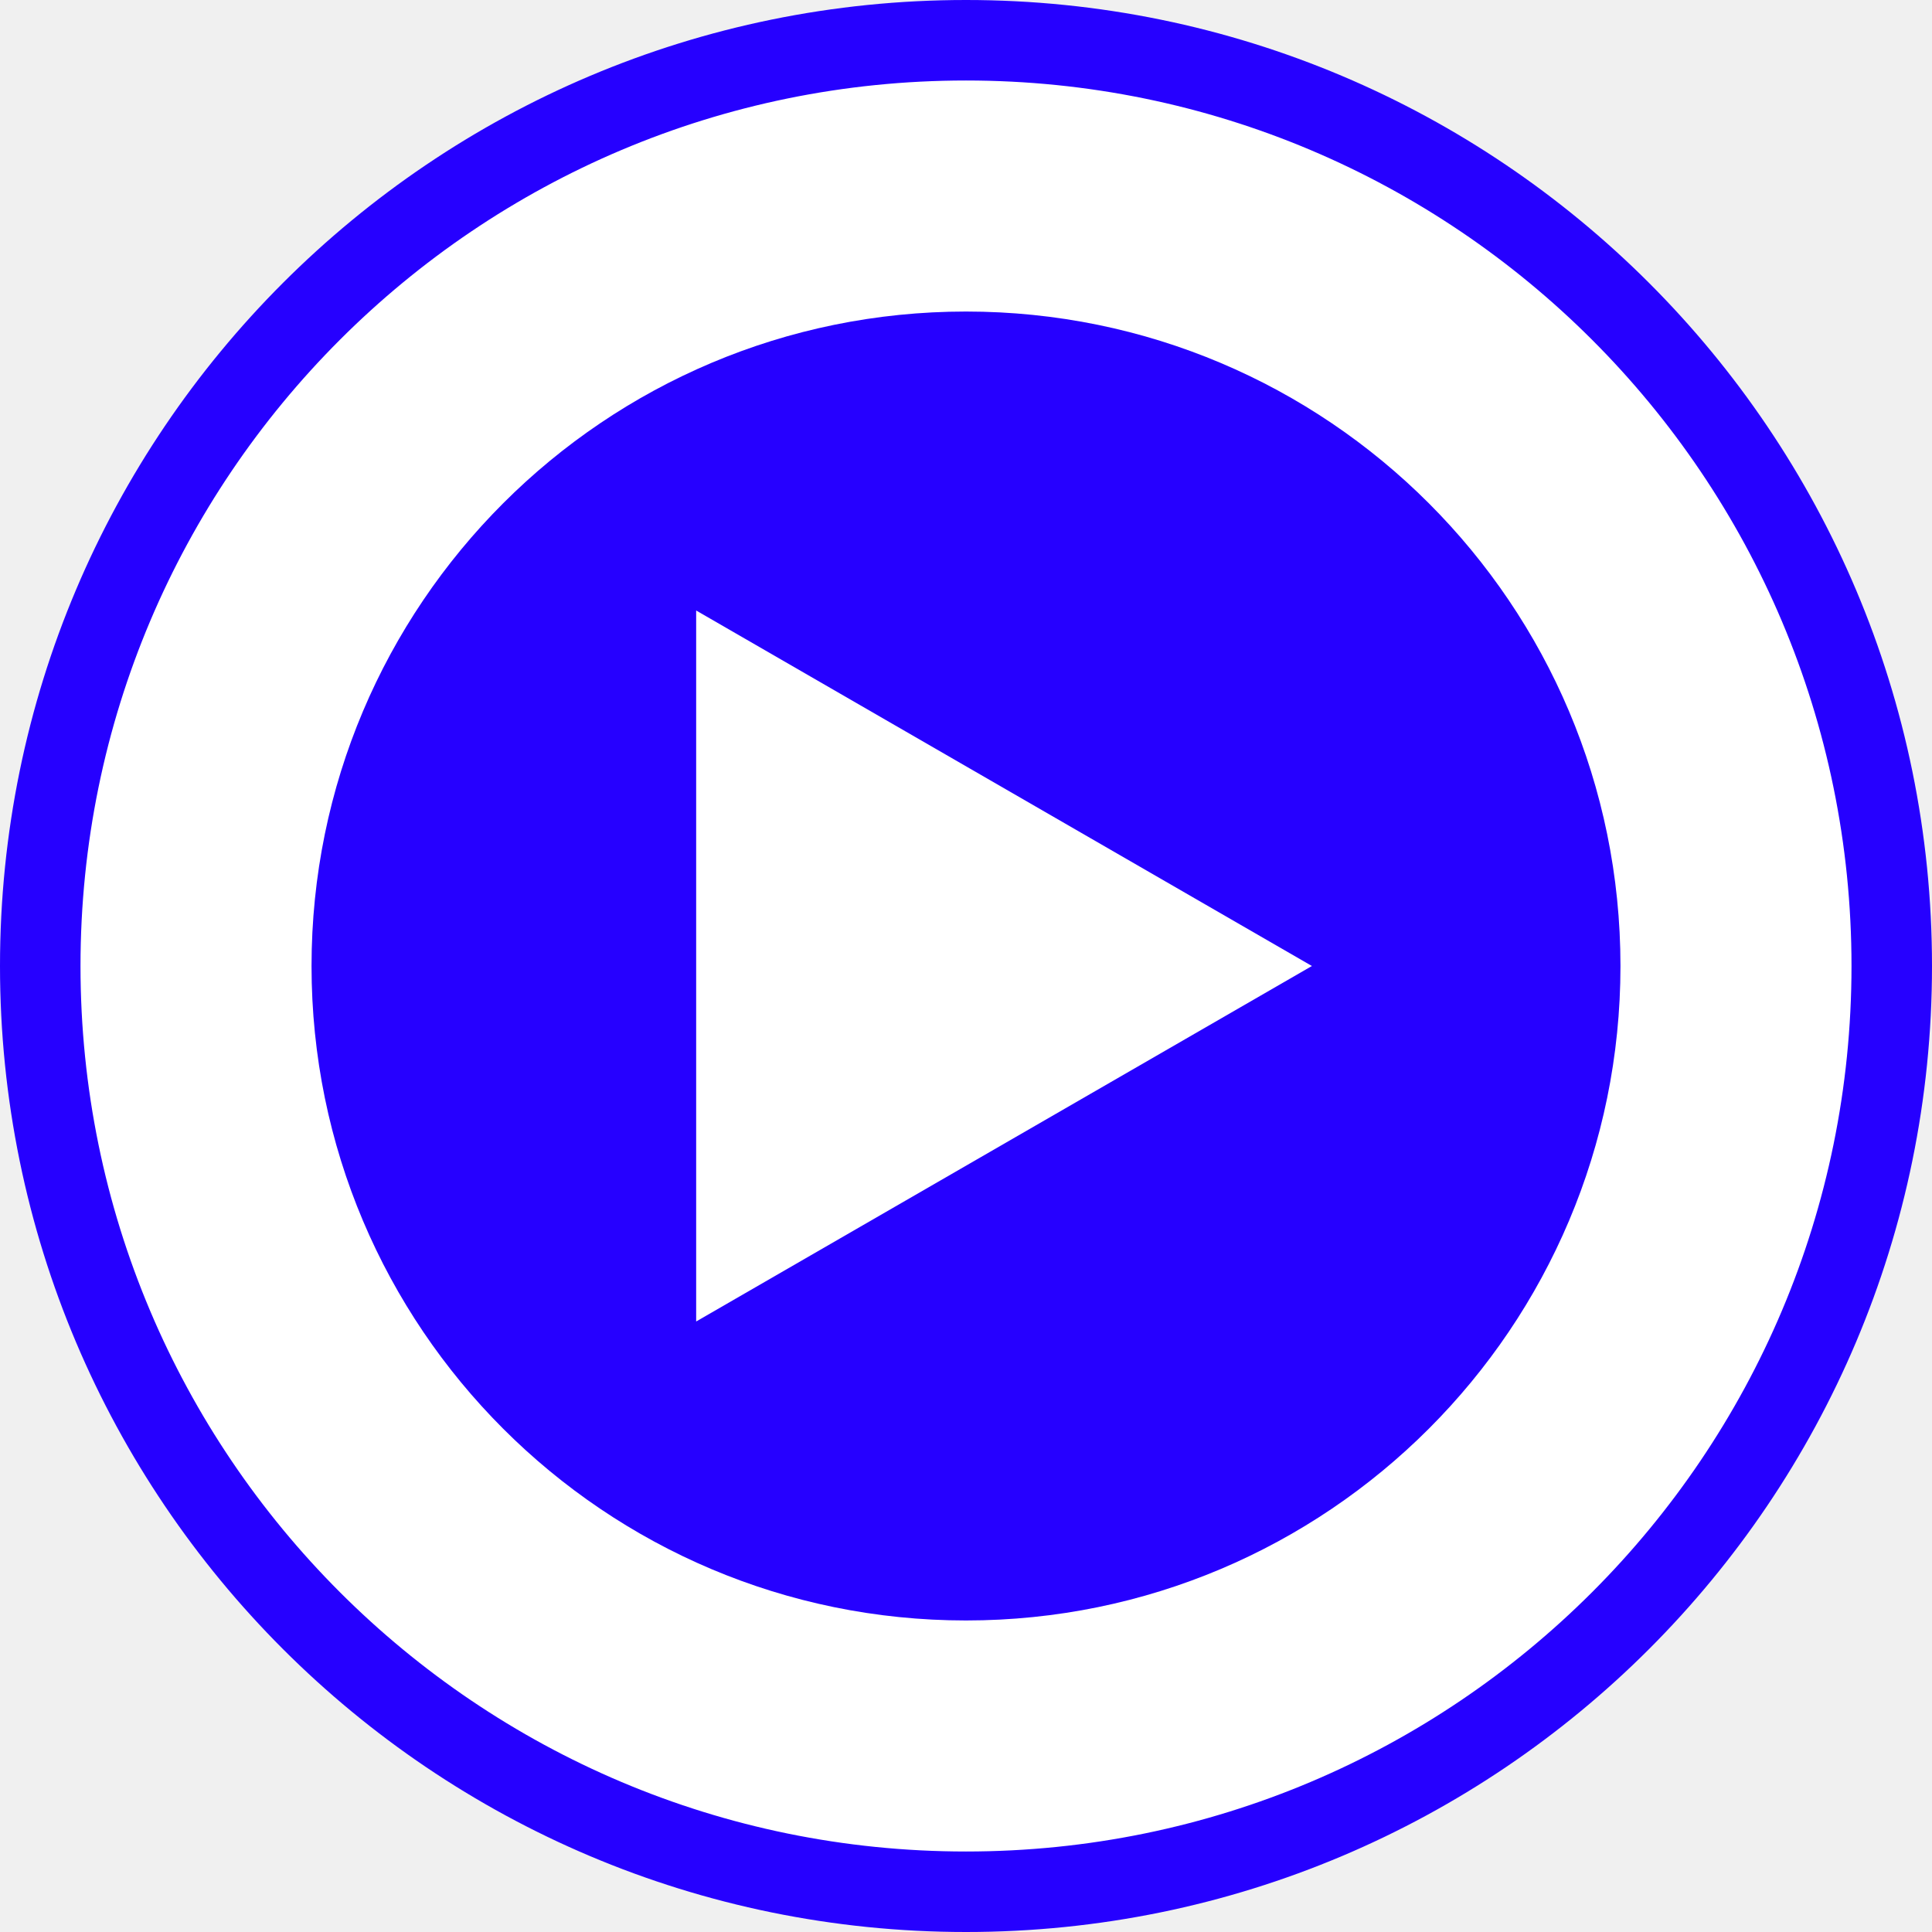
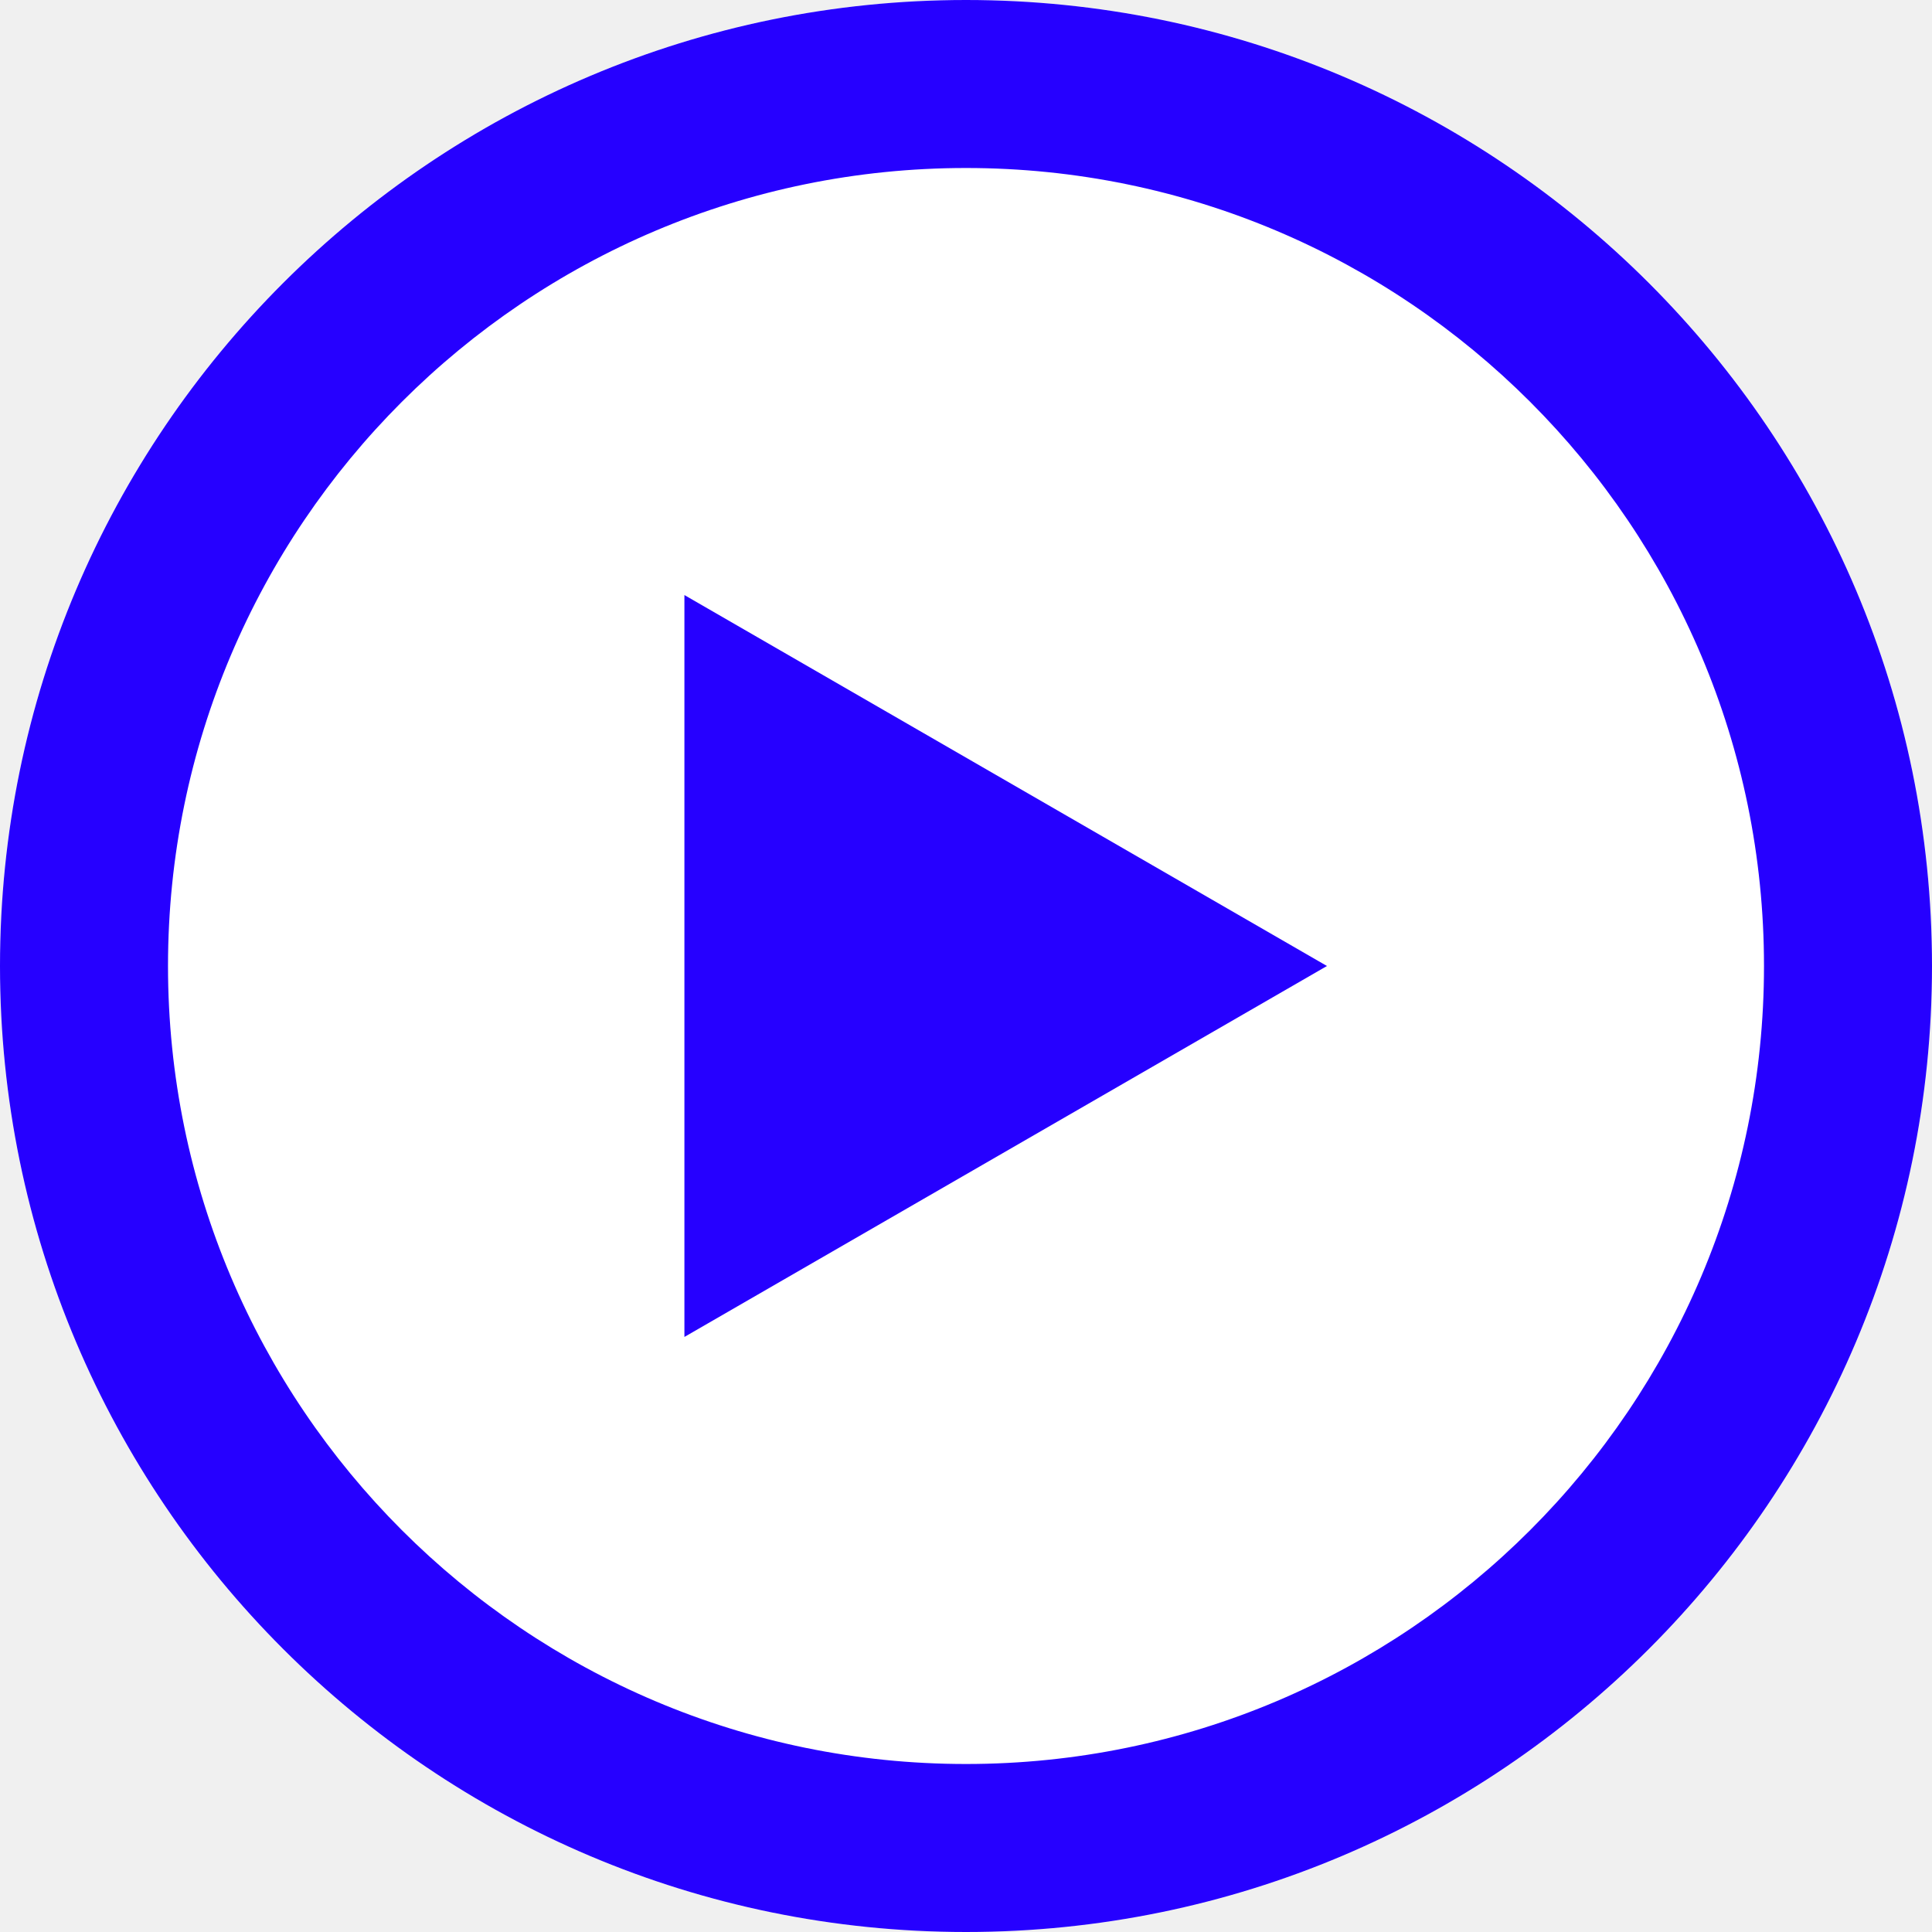
- <svg xmlns="http://www.w3.org/2000/svg" width="100%" height="100%" viewBox="0 0 24 24" version="1.1" xml:space="preserve" style="fill-rule:evenodd;clip-rule:evenodd;stroke-linecap:round;stroke-linejoin:round;stroke-miterlimit:1.5;">
+ <svg xmlns="http://www.w3.org/2000/svg" width="100%" height="100%" viewBox="0 0 24 24" version="1.1" xml:space="preserve" style="fill-rule:evenodd;clip-rule:evenodd;stroke-linejoin:round;stroke-miterlimit:2;">
  <g id="PauseButton">
-     <circle id="BlueButton" cx="12" cy="12" r="11.5" style="fill:#fff;stroke:#2600ff;stroke-width:1px;" />
-     <circle id="BlueButton1" cx="12" cy="12" r="8.13" style="fill:#2600ff;" />
-     <path d="M16.297,12l-7.649,4.416l0,-8.832l7.649,4.416Z" style="fill:#fff;" />
+     <g id="BlueButton">
+       <circle cx="12" cy="12" r="12" style="fill:#fff;" />
+       <path d="M12,0c6.623,0 12,5.377 12,12c0,6.623 -5.377,12 -12,12c-6.623,0 -12,-5.377 -12,-12c0,-6.623 5.377,-12 12,-12Zm0,2.087c5.471,-0 9.913,4.442 9.913,9.913c0,5.471 -4.442,9.913 -9.913,9.913c-5.471,0 -9.913,-4.442 -9.913,-9.913c-0,-5.471 4.442,-9.913 9.913,-9.913Z" style="fill:#2600ff;" />
+     </g>
+     <path d="M16.484,12l-7.982,4.608l0,-9.216l7.982,4.608Z" style="fill:#2600ff;" />
  </g>
</svg>
